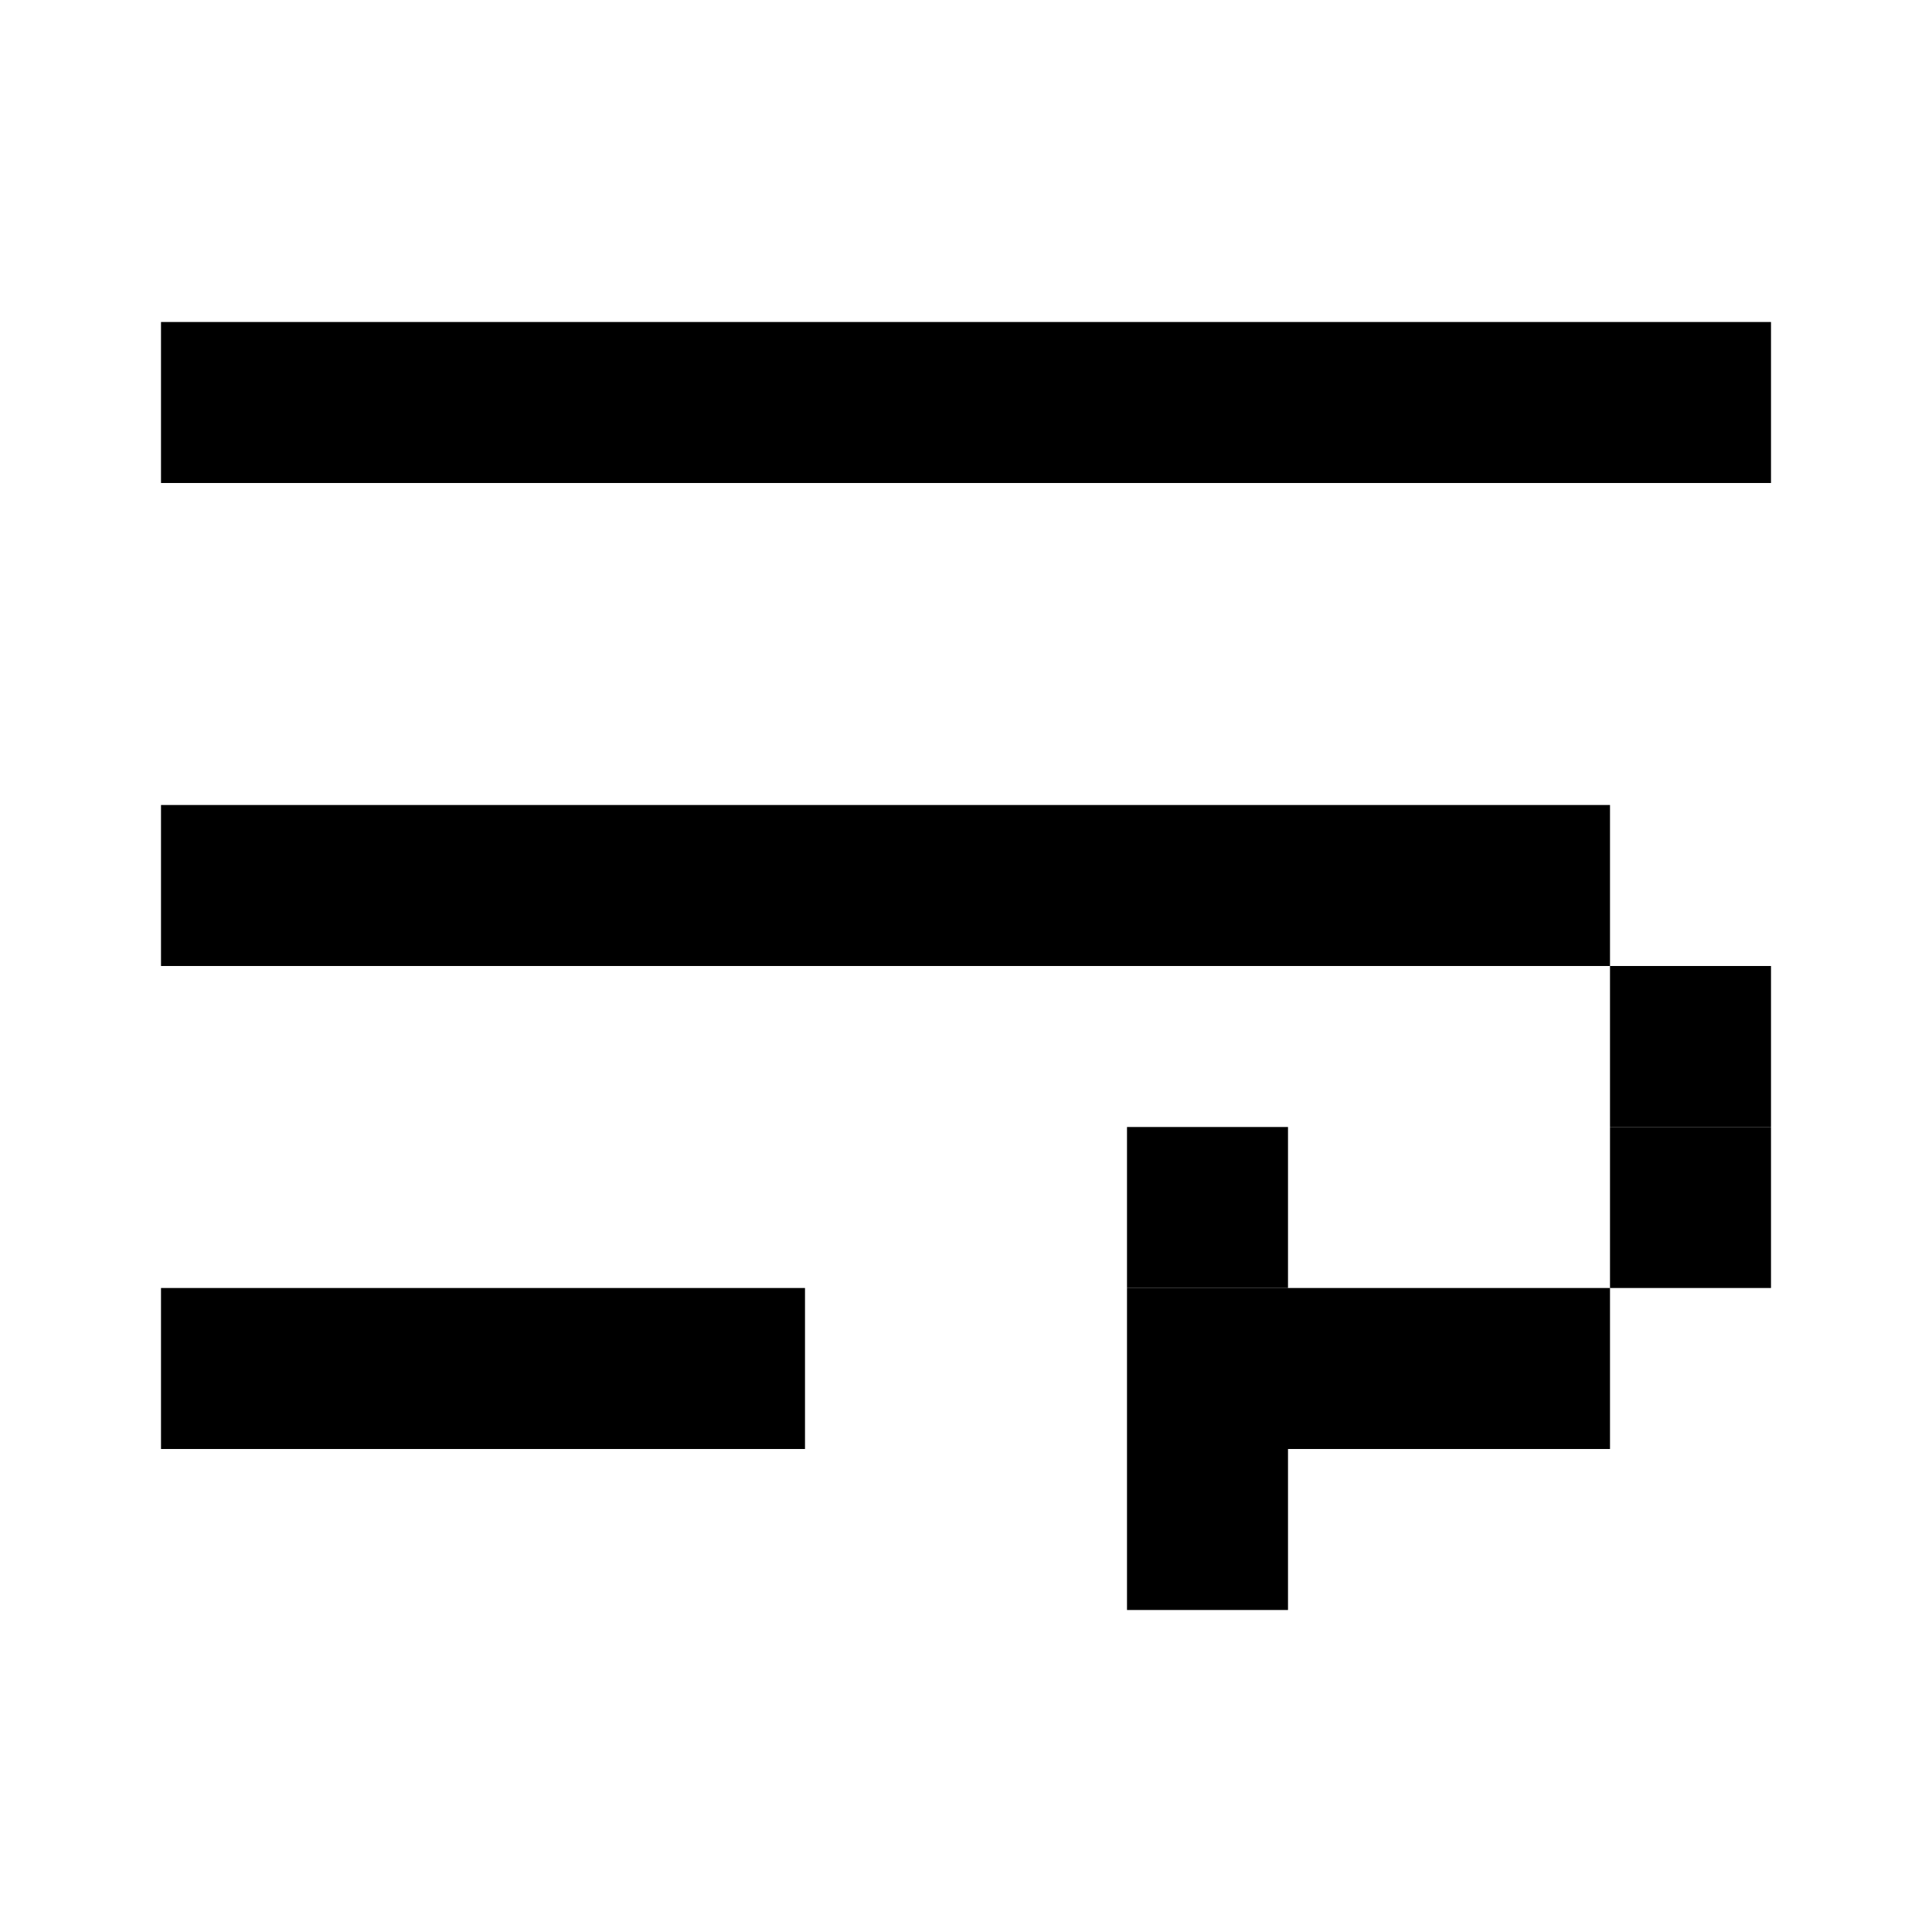
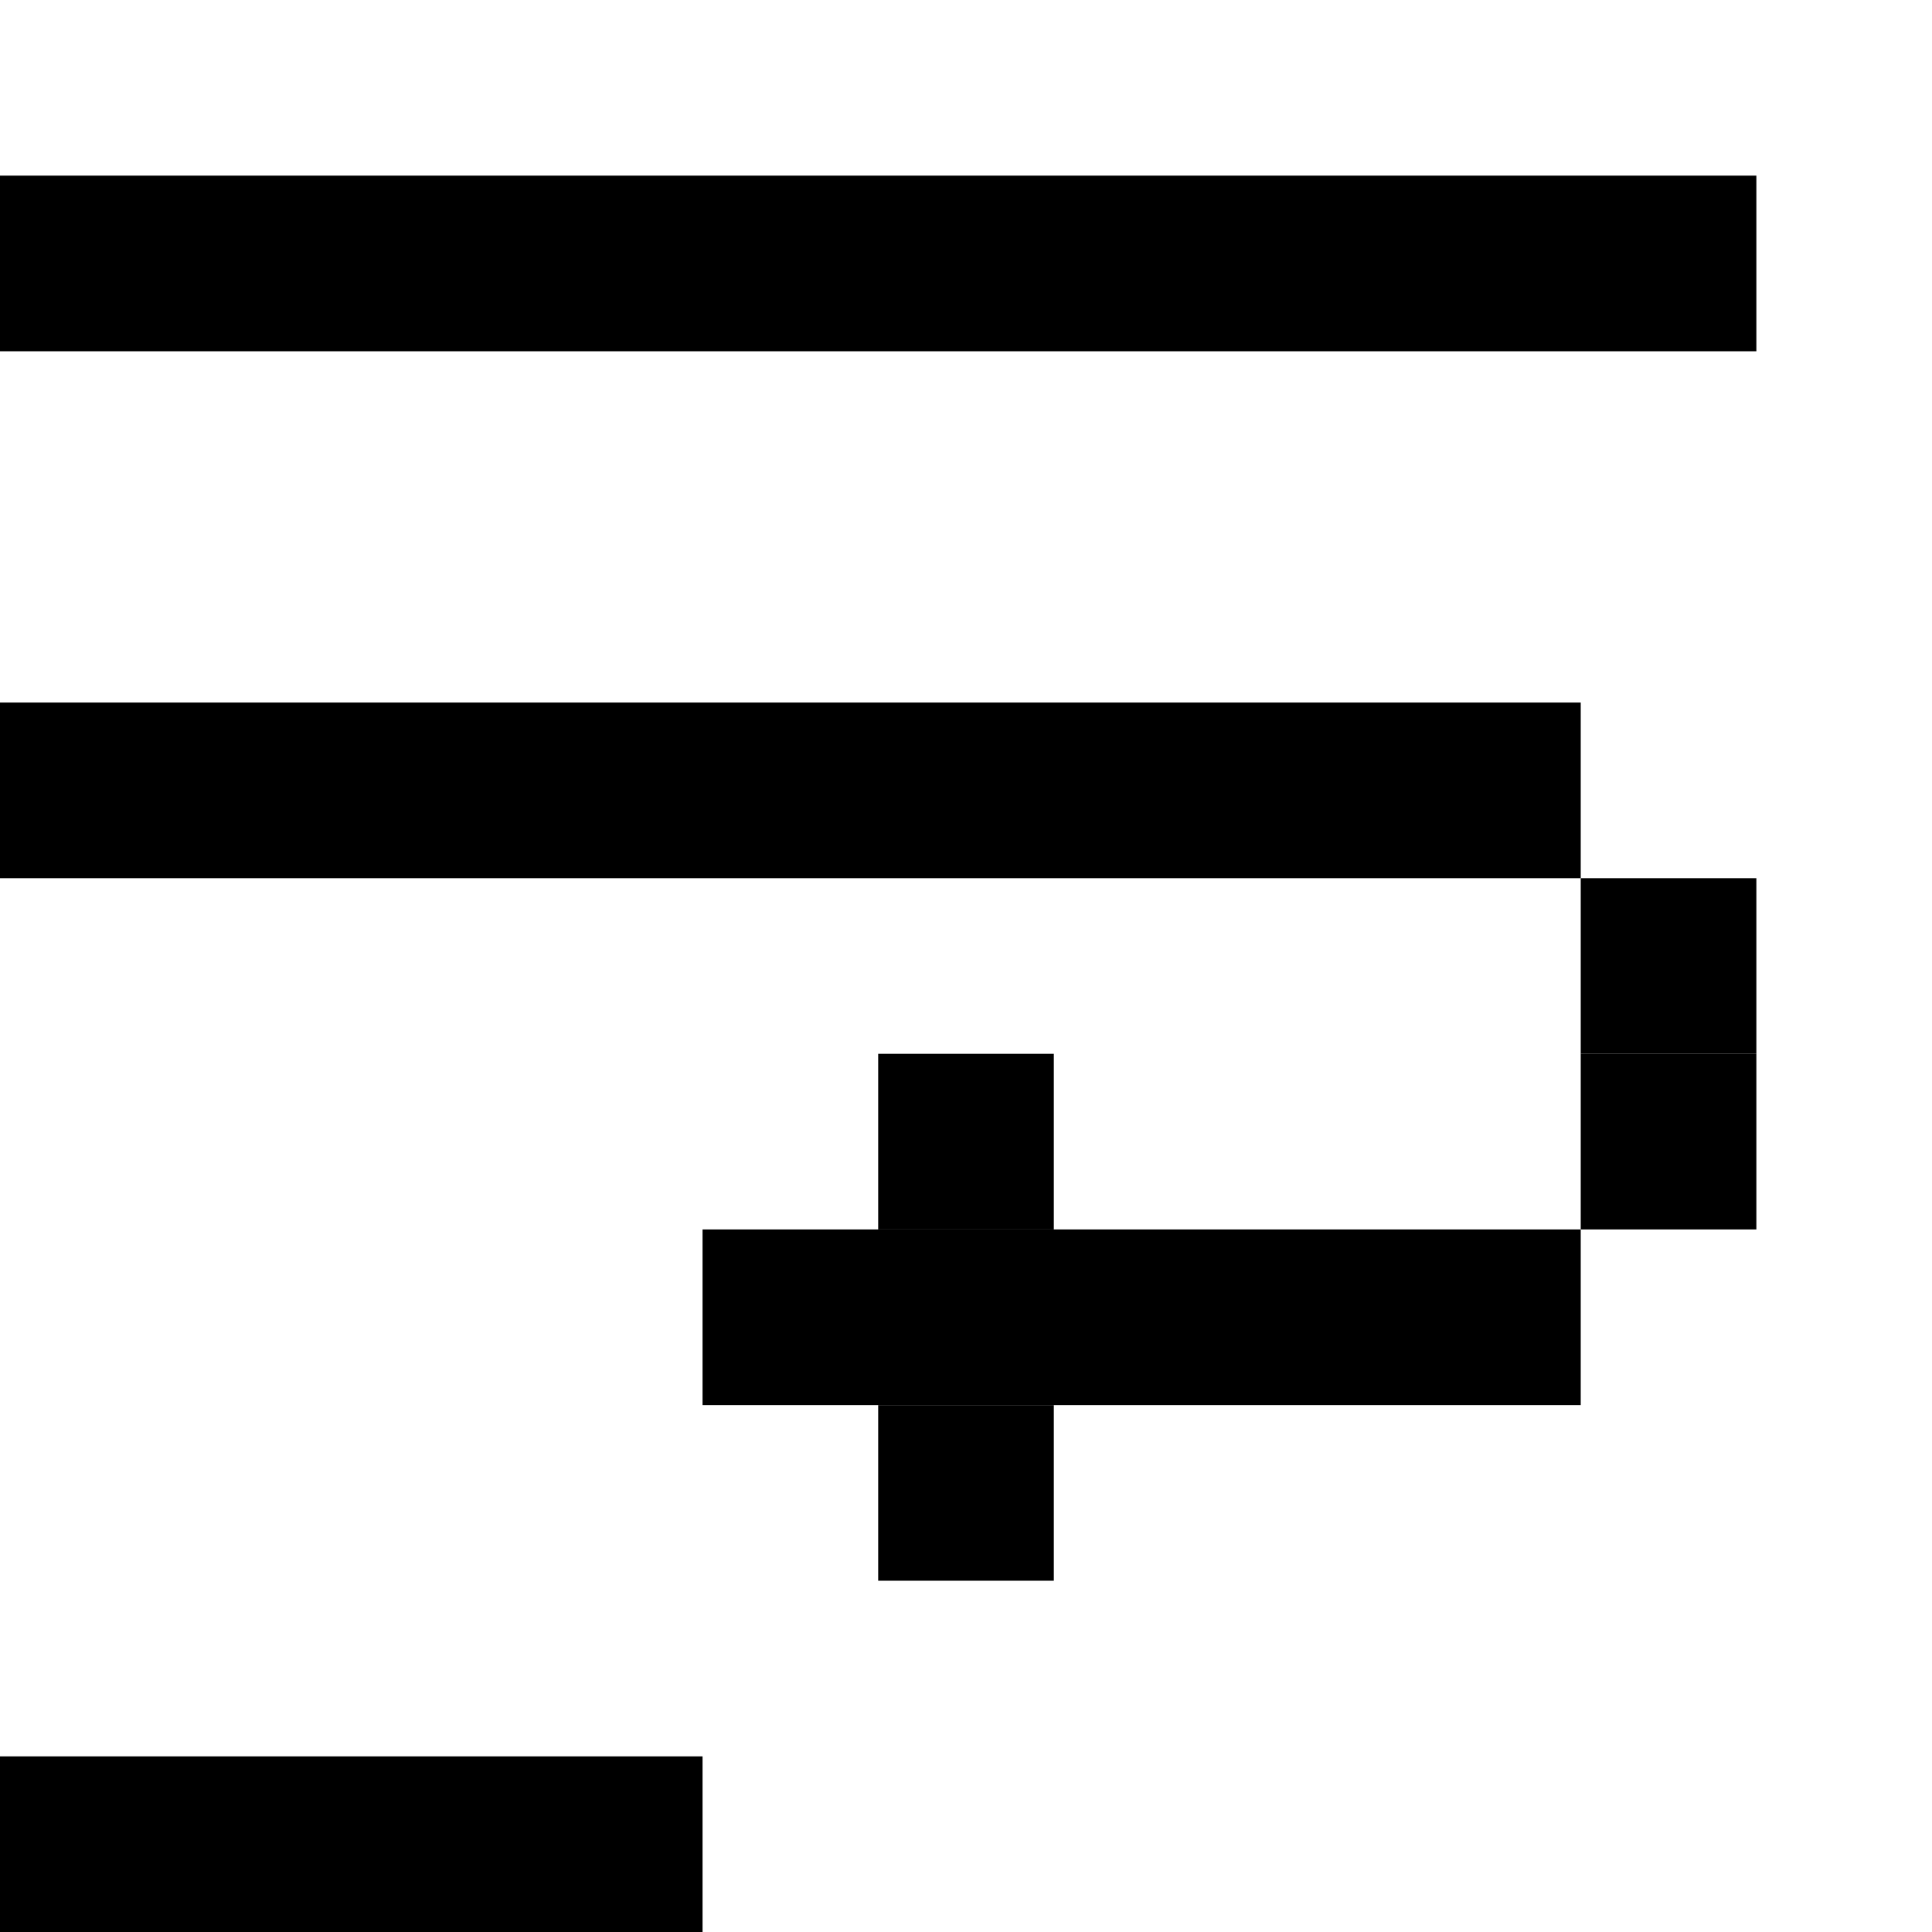
- <svg xmlns="http://www.w3.org/2000/svg" width="24" height="24" viewBox="0 0 12 12" fill="currentColor">
-   <rect x="1" y="2" width="10" height="1" />
-   <rect x="1" y="5" width="9" height="1" />
-   <rect x="10" y="6" width="1" height="1" />
-   <rect x="7" y="7" width="1" height="1" />
-   <rect x="10" y="7" width="1" height="1" />
-   <rect x="1" y="8" width="4" height="1" />
-   <rect x="7" y="8" width="3" height="1" />
-   <rect x="7" y="9" width="1" height="1" />
+ <svg xmlns="http://www.w3.org/2000/svg" width="24" height="24" viewBox="0 0 11 11" fill="currentColor">
+   <rect x="0" y="1" width="10" height="1" />
+   <rect x="0" y="4" width="9" height="1" />
+   <rect x="9" y="5" width="1" height="1" />
+   <rect x="5" y="6" width="1" height="1" />
+   <rect x="9" y="6" width="1" height="1" />
+   <rect x="4" y="7" width="5" height="1" />
+   <rect x="5" y="8" width="1" height="1" />
+   <rect x="0" y="10" width="4" height="1" />
</svg>
